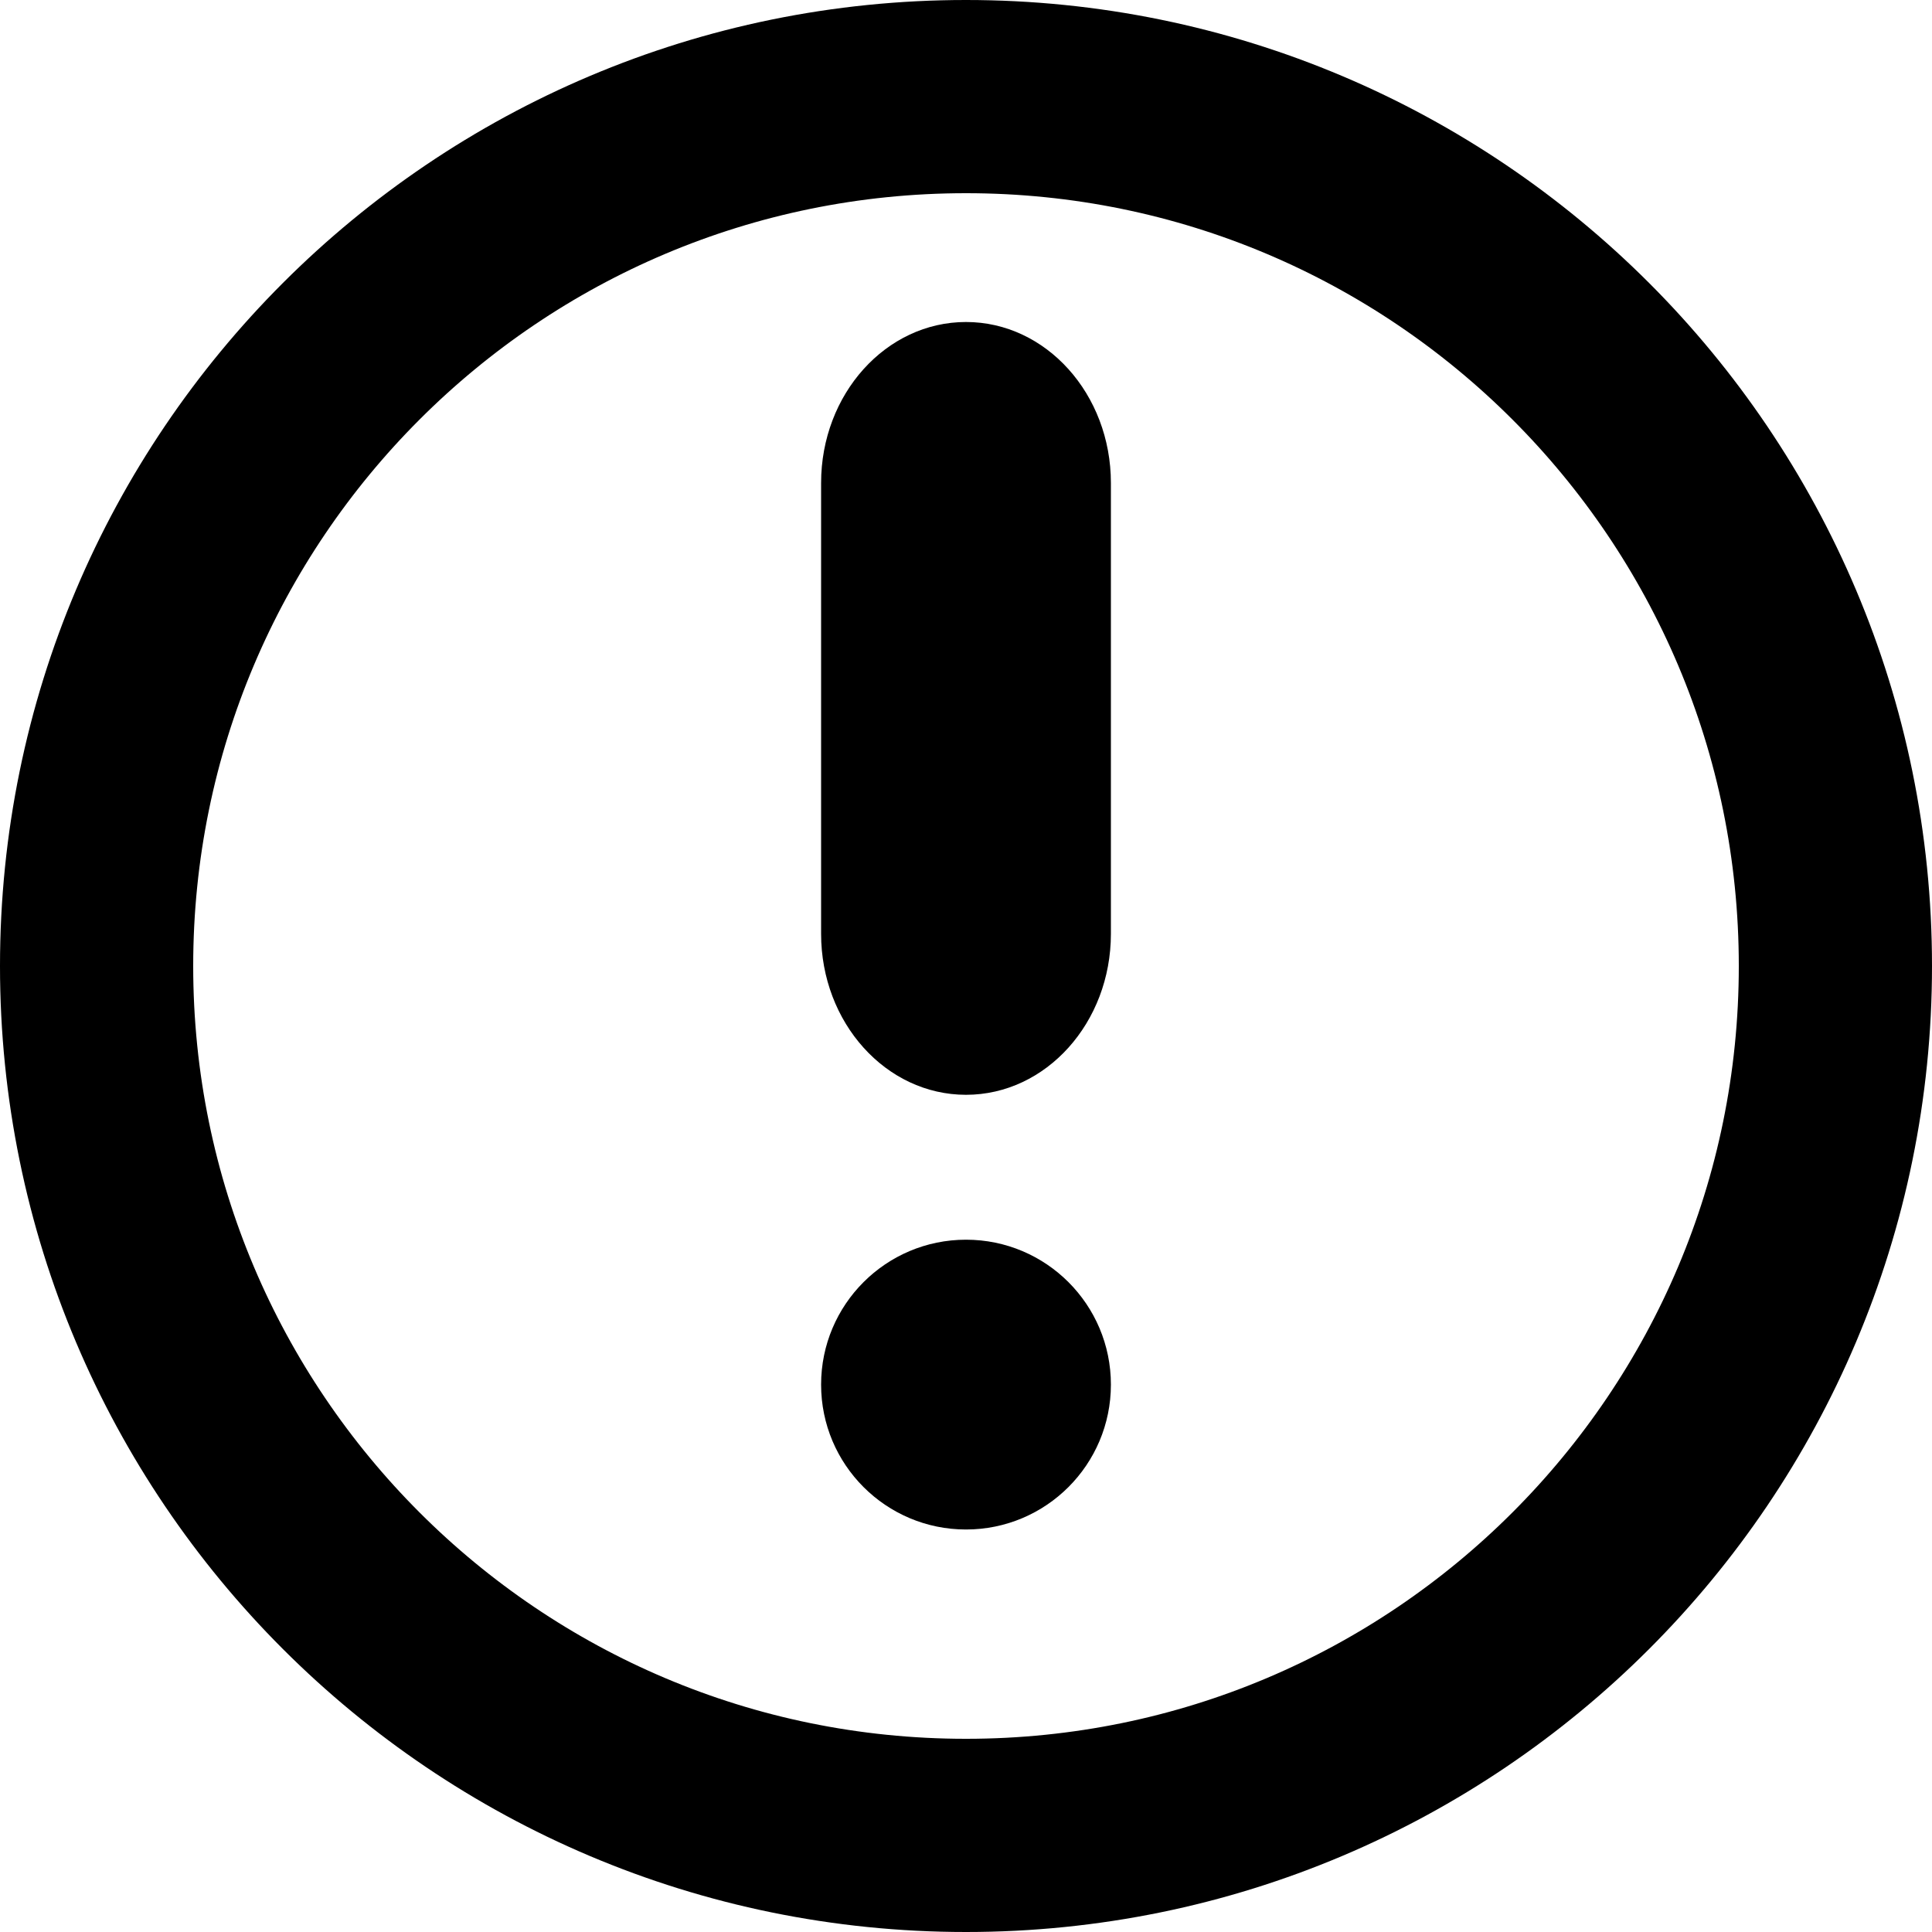
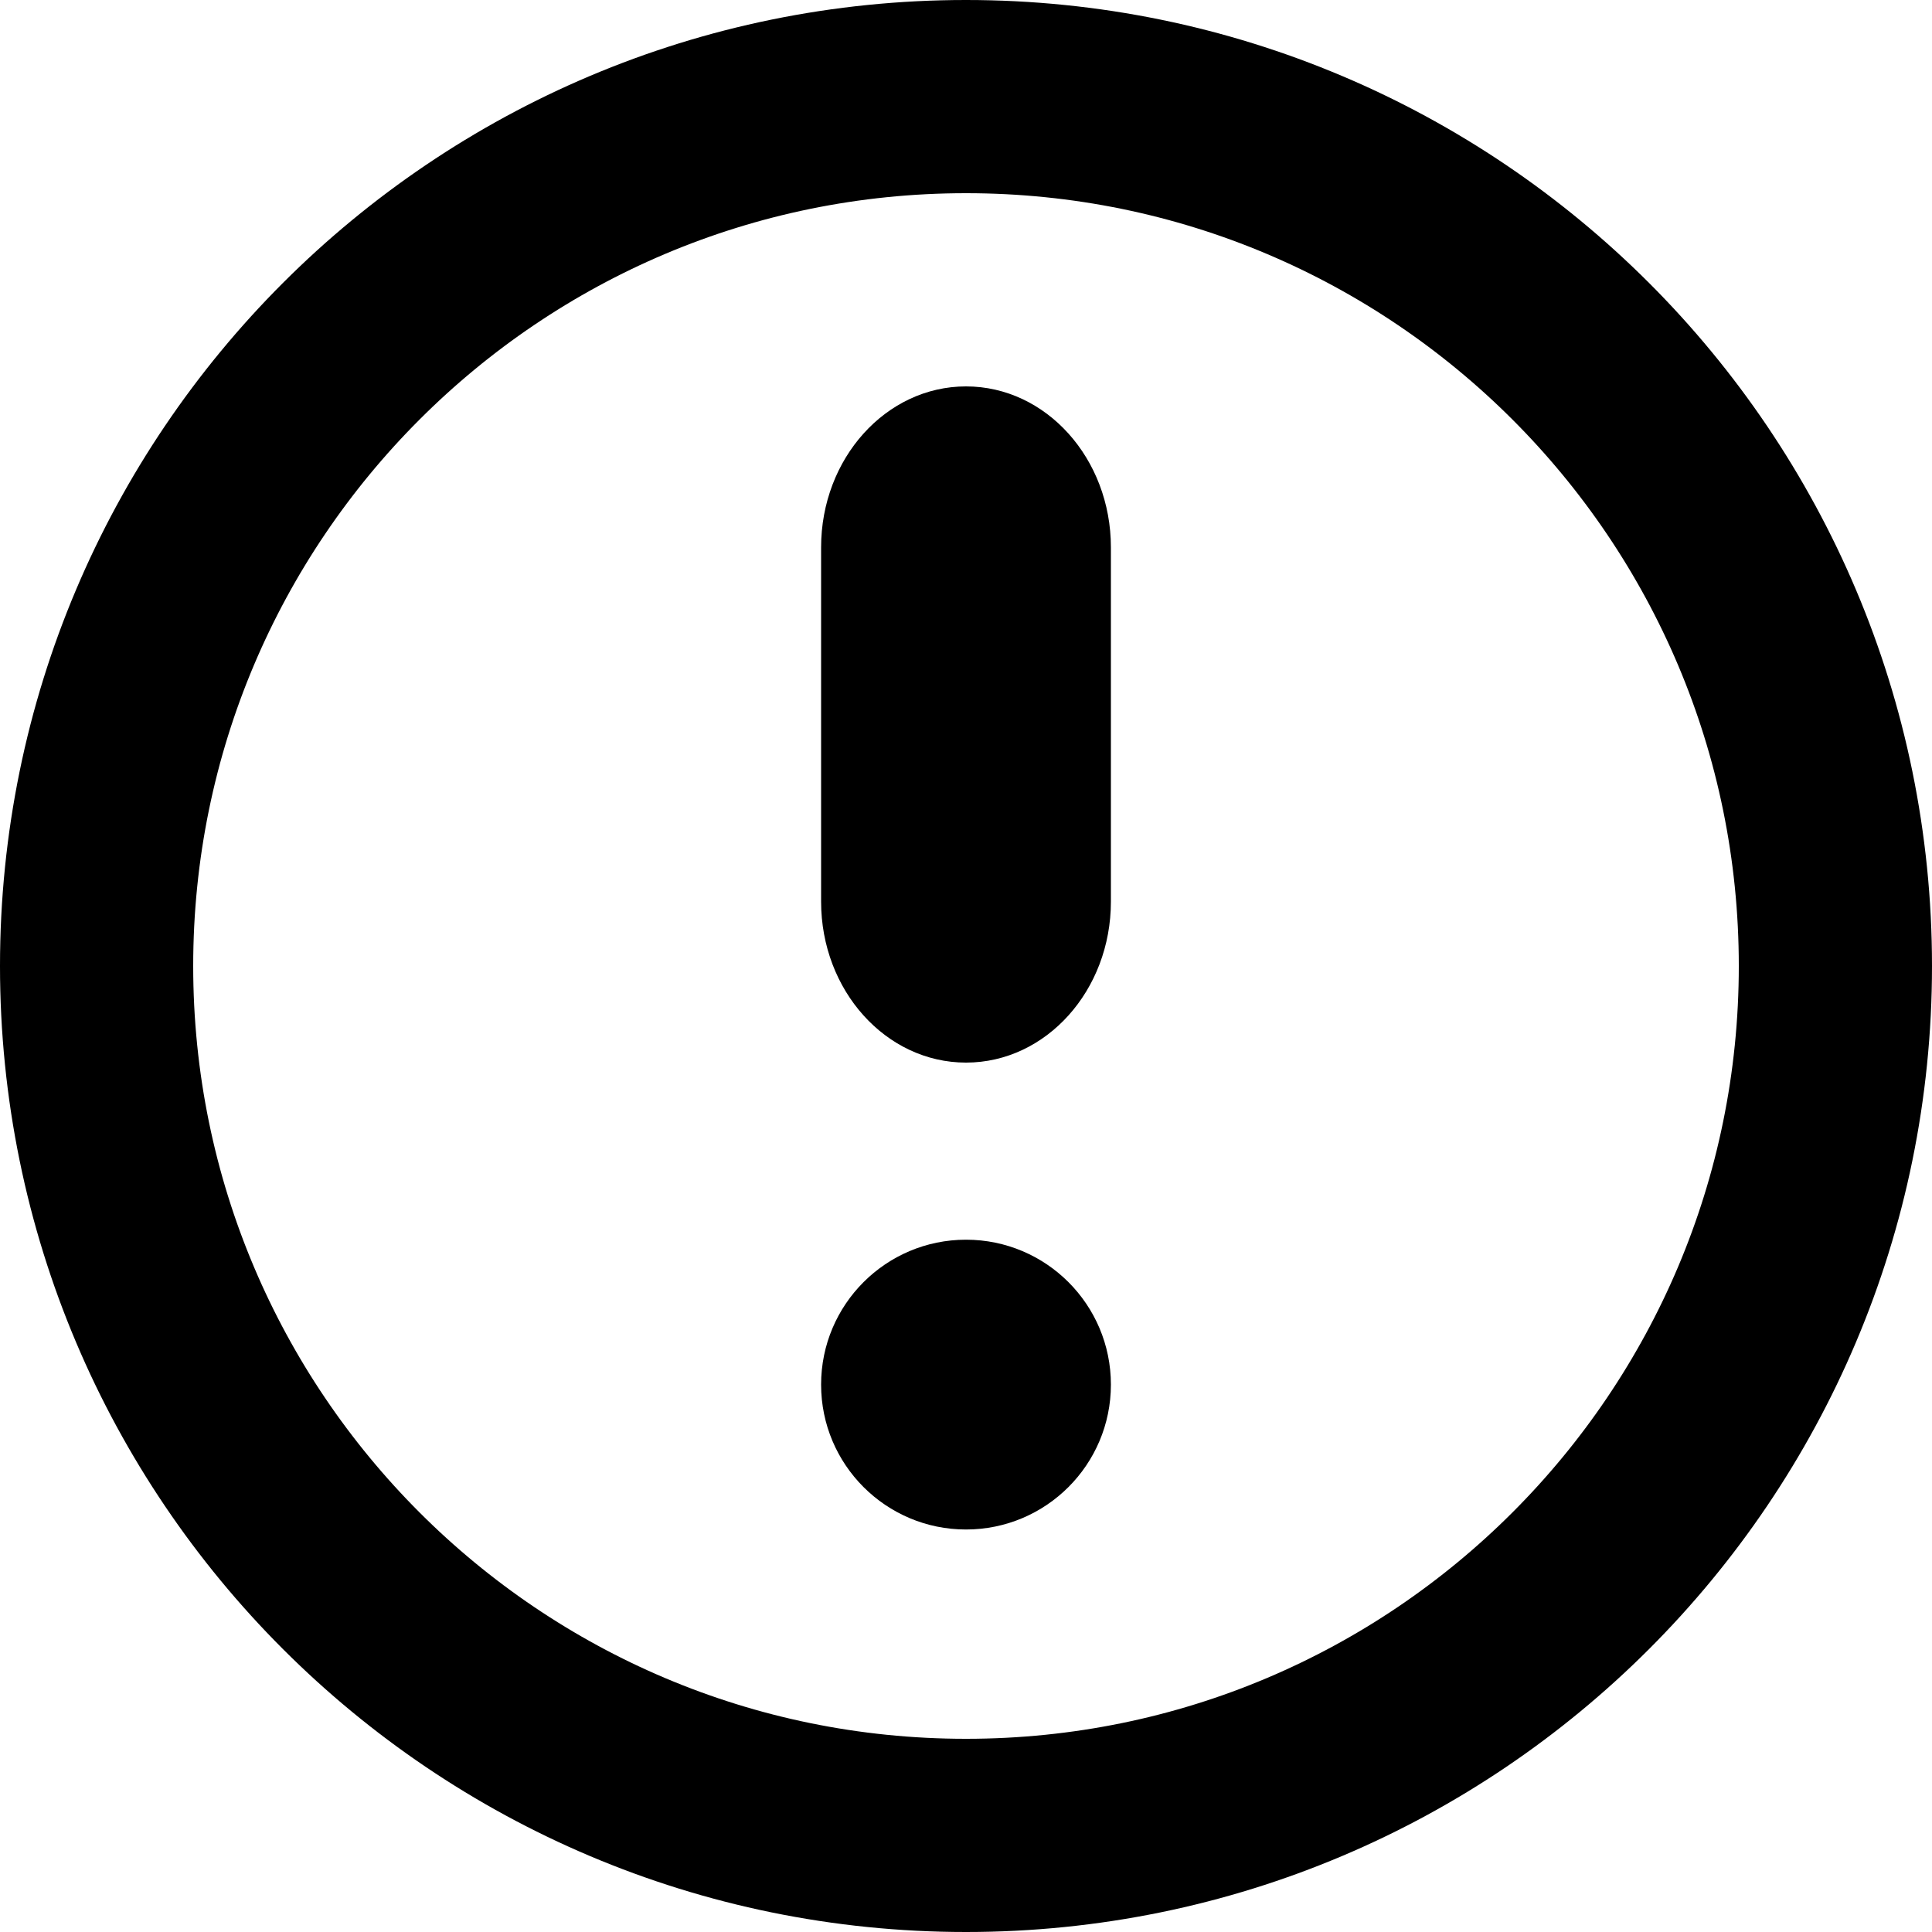
<svg xmlns="http://www.w3.org/2000/svg" width="40" height="40" version="1.1" id="svg1" viewBox="0 0 30 30">
  <circle style="fill:none;fill-opacity:1;stroke:currentColor;stroke-width:3;stroke-opacity:1" id="path1" cx="15" cy="15" r="13.5" />
-   <rect id="rect1-3-1" style="fill:currentColor;fill-opacity:1;stroke:none;stroke-width:3;stroke-opacity:1" width="4.5" x="12.75" ry="2.5" height="12" y="5" />
+   <rect id="rect1-3-1" style="fill:currentColor;fill-opacity:1;stroke:none;stroke-width:3;stroke-opacity:1" width="4.5" x="12.75" ry="2.5" height="10.5" y="6" />
  <circle id="path1" style="fill:currentColor;fill-opacity:1;stroke:none;stroke-width:3;stroke-opacity:1" cx="15" r="2.25" cy="21.5" />
</svg>
